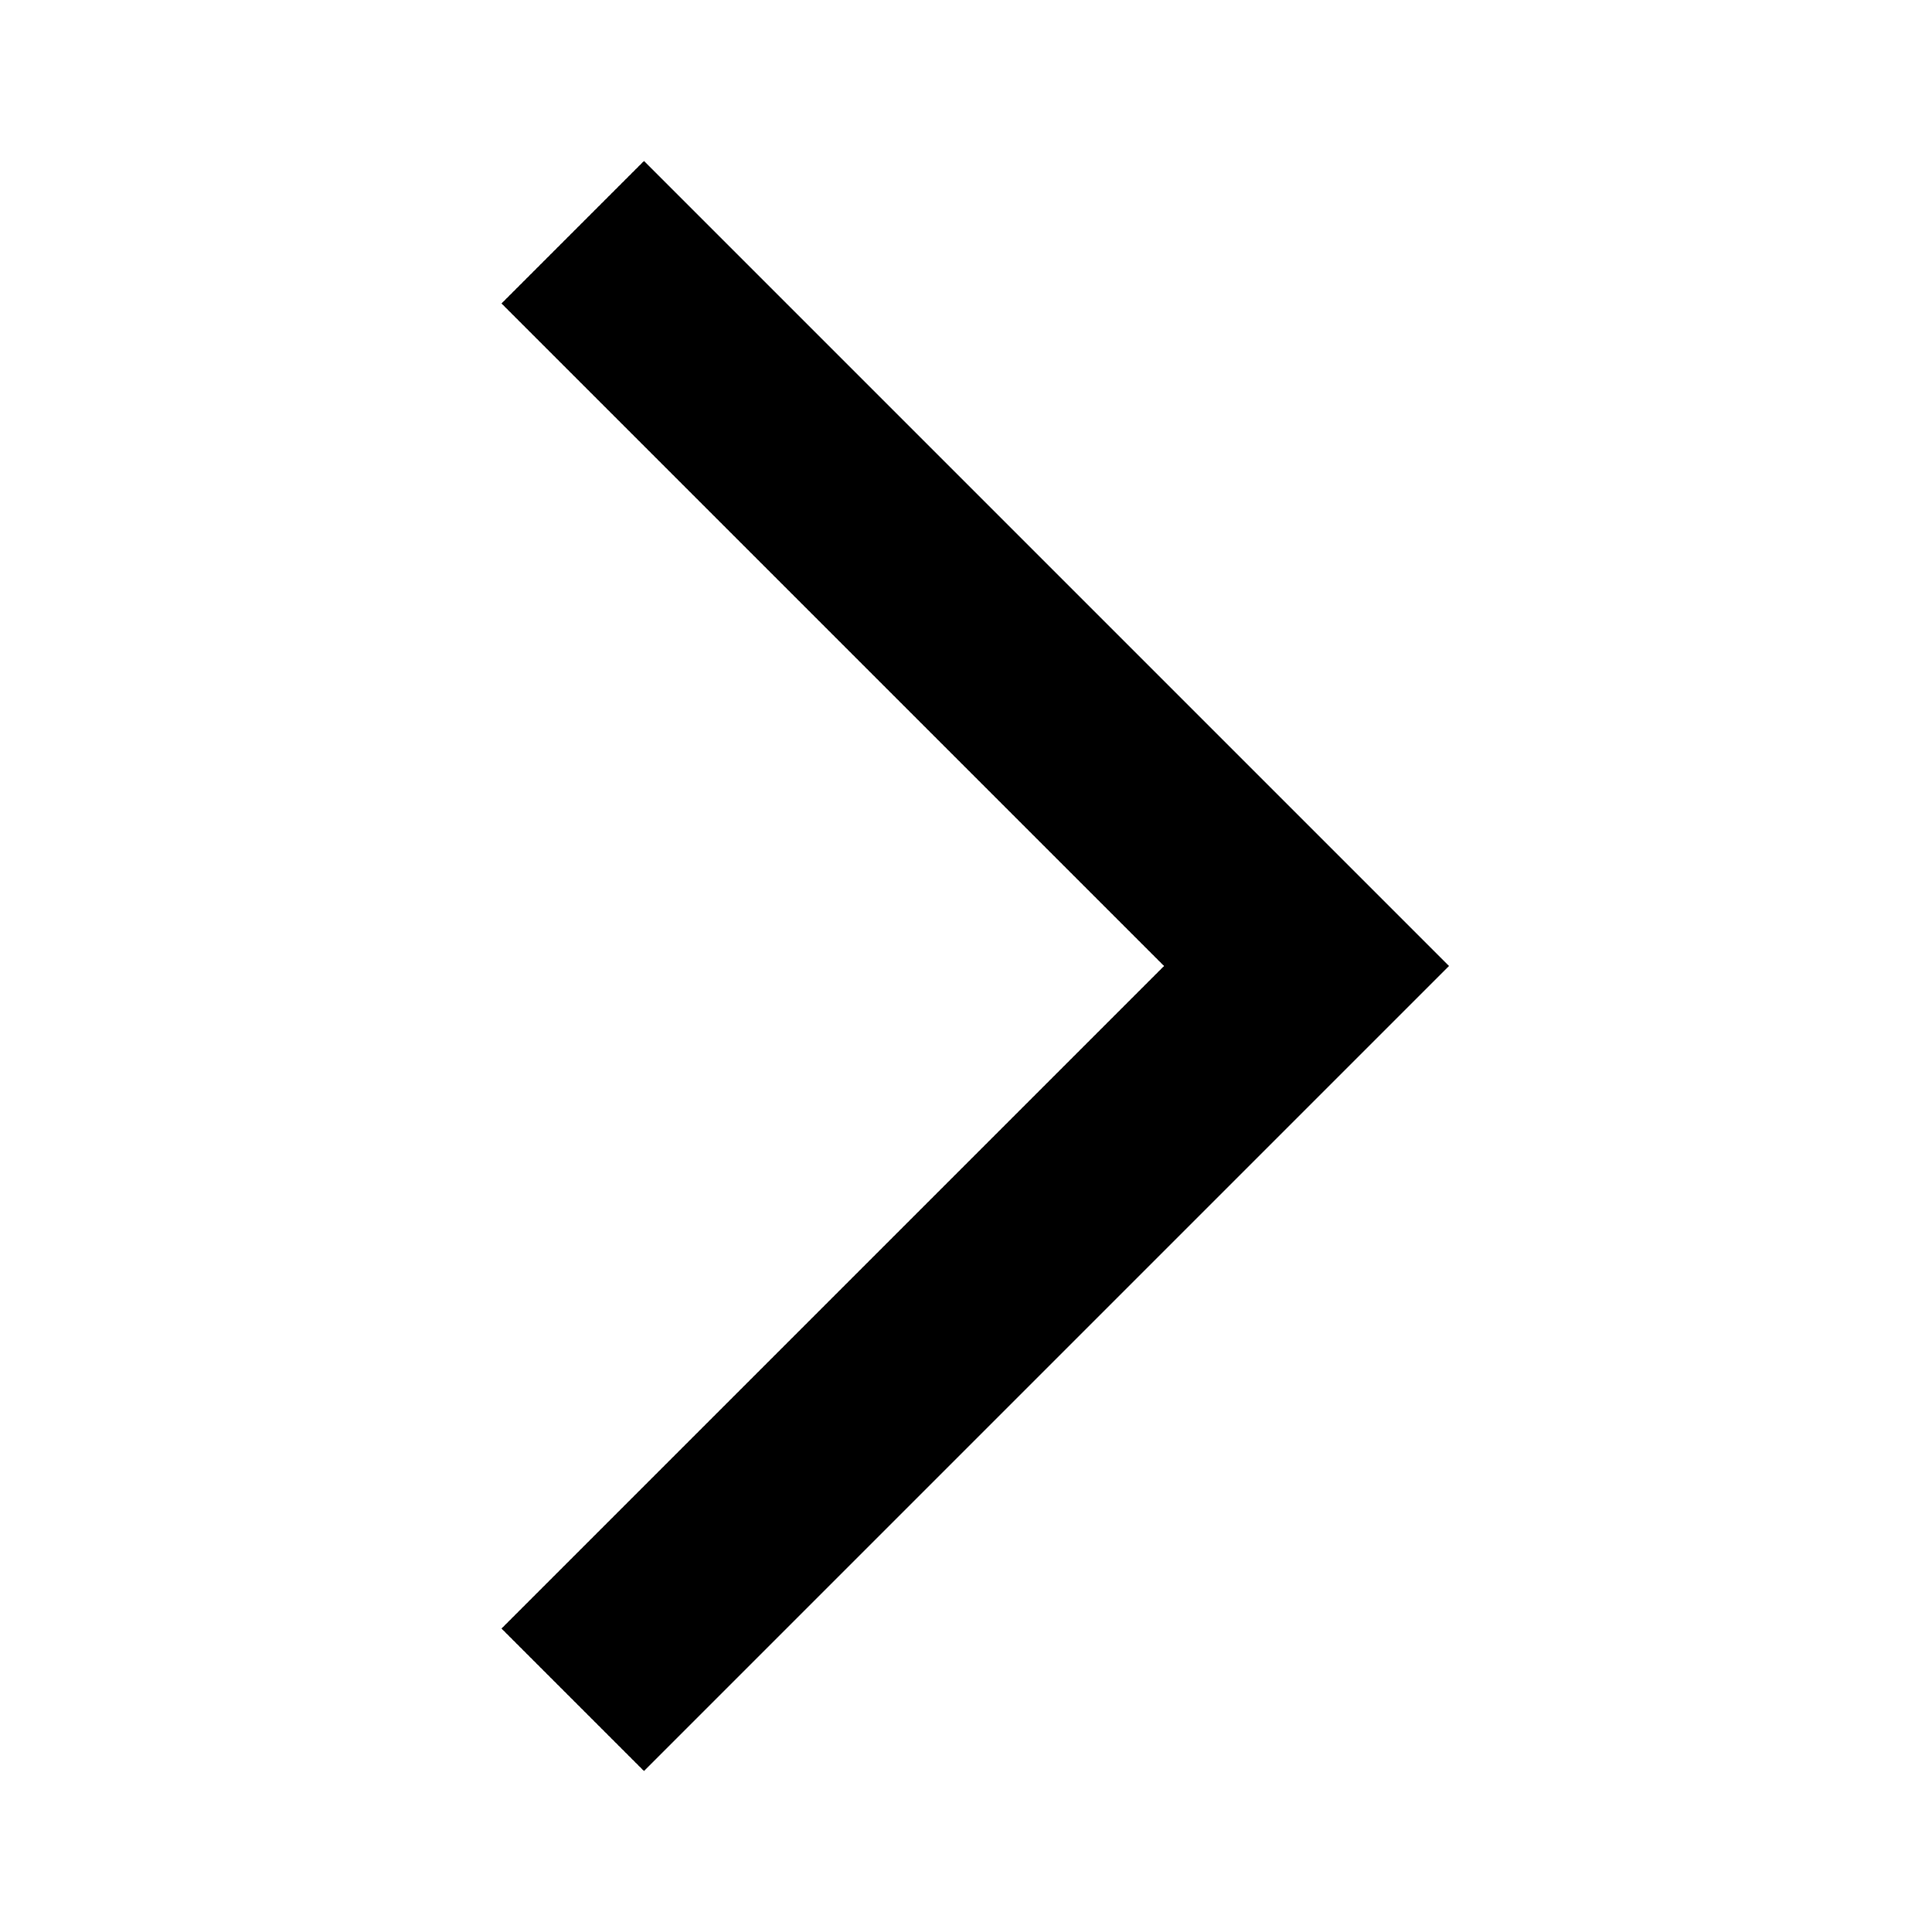
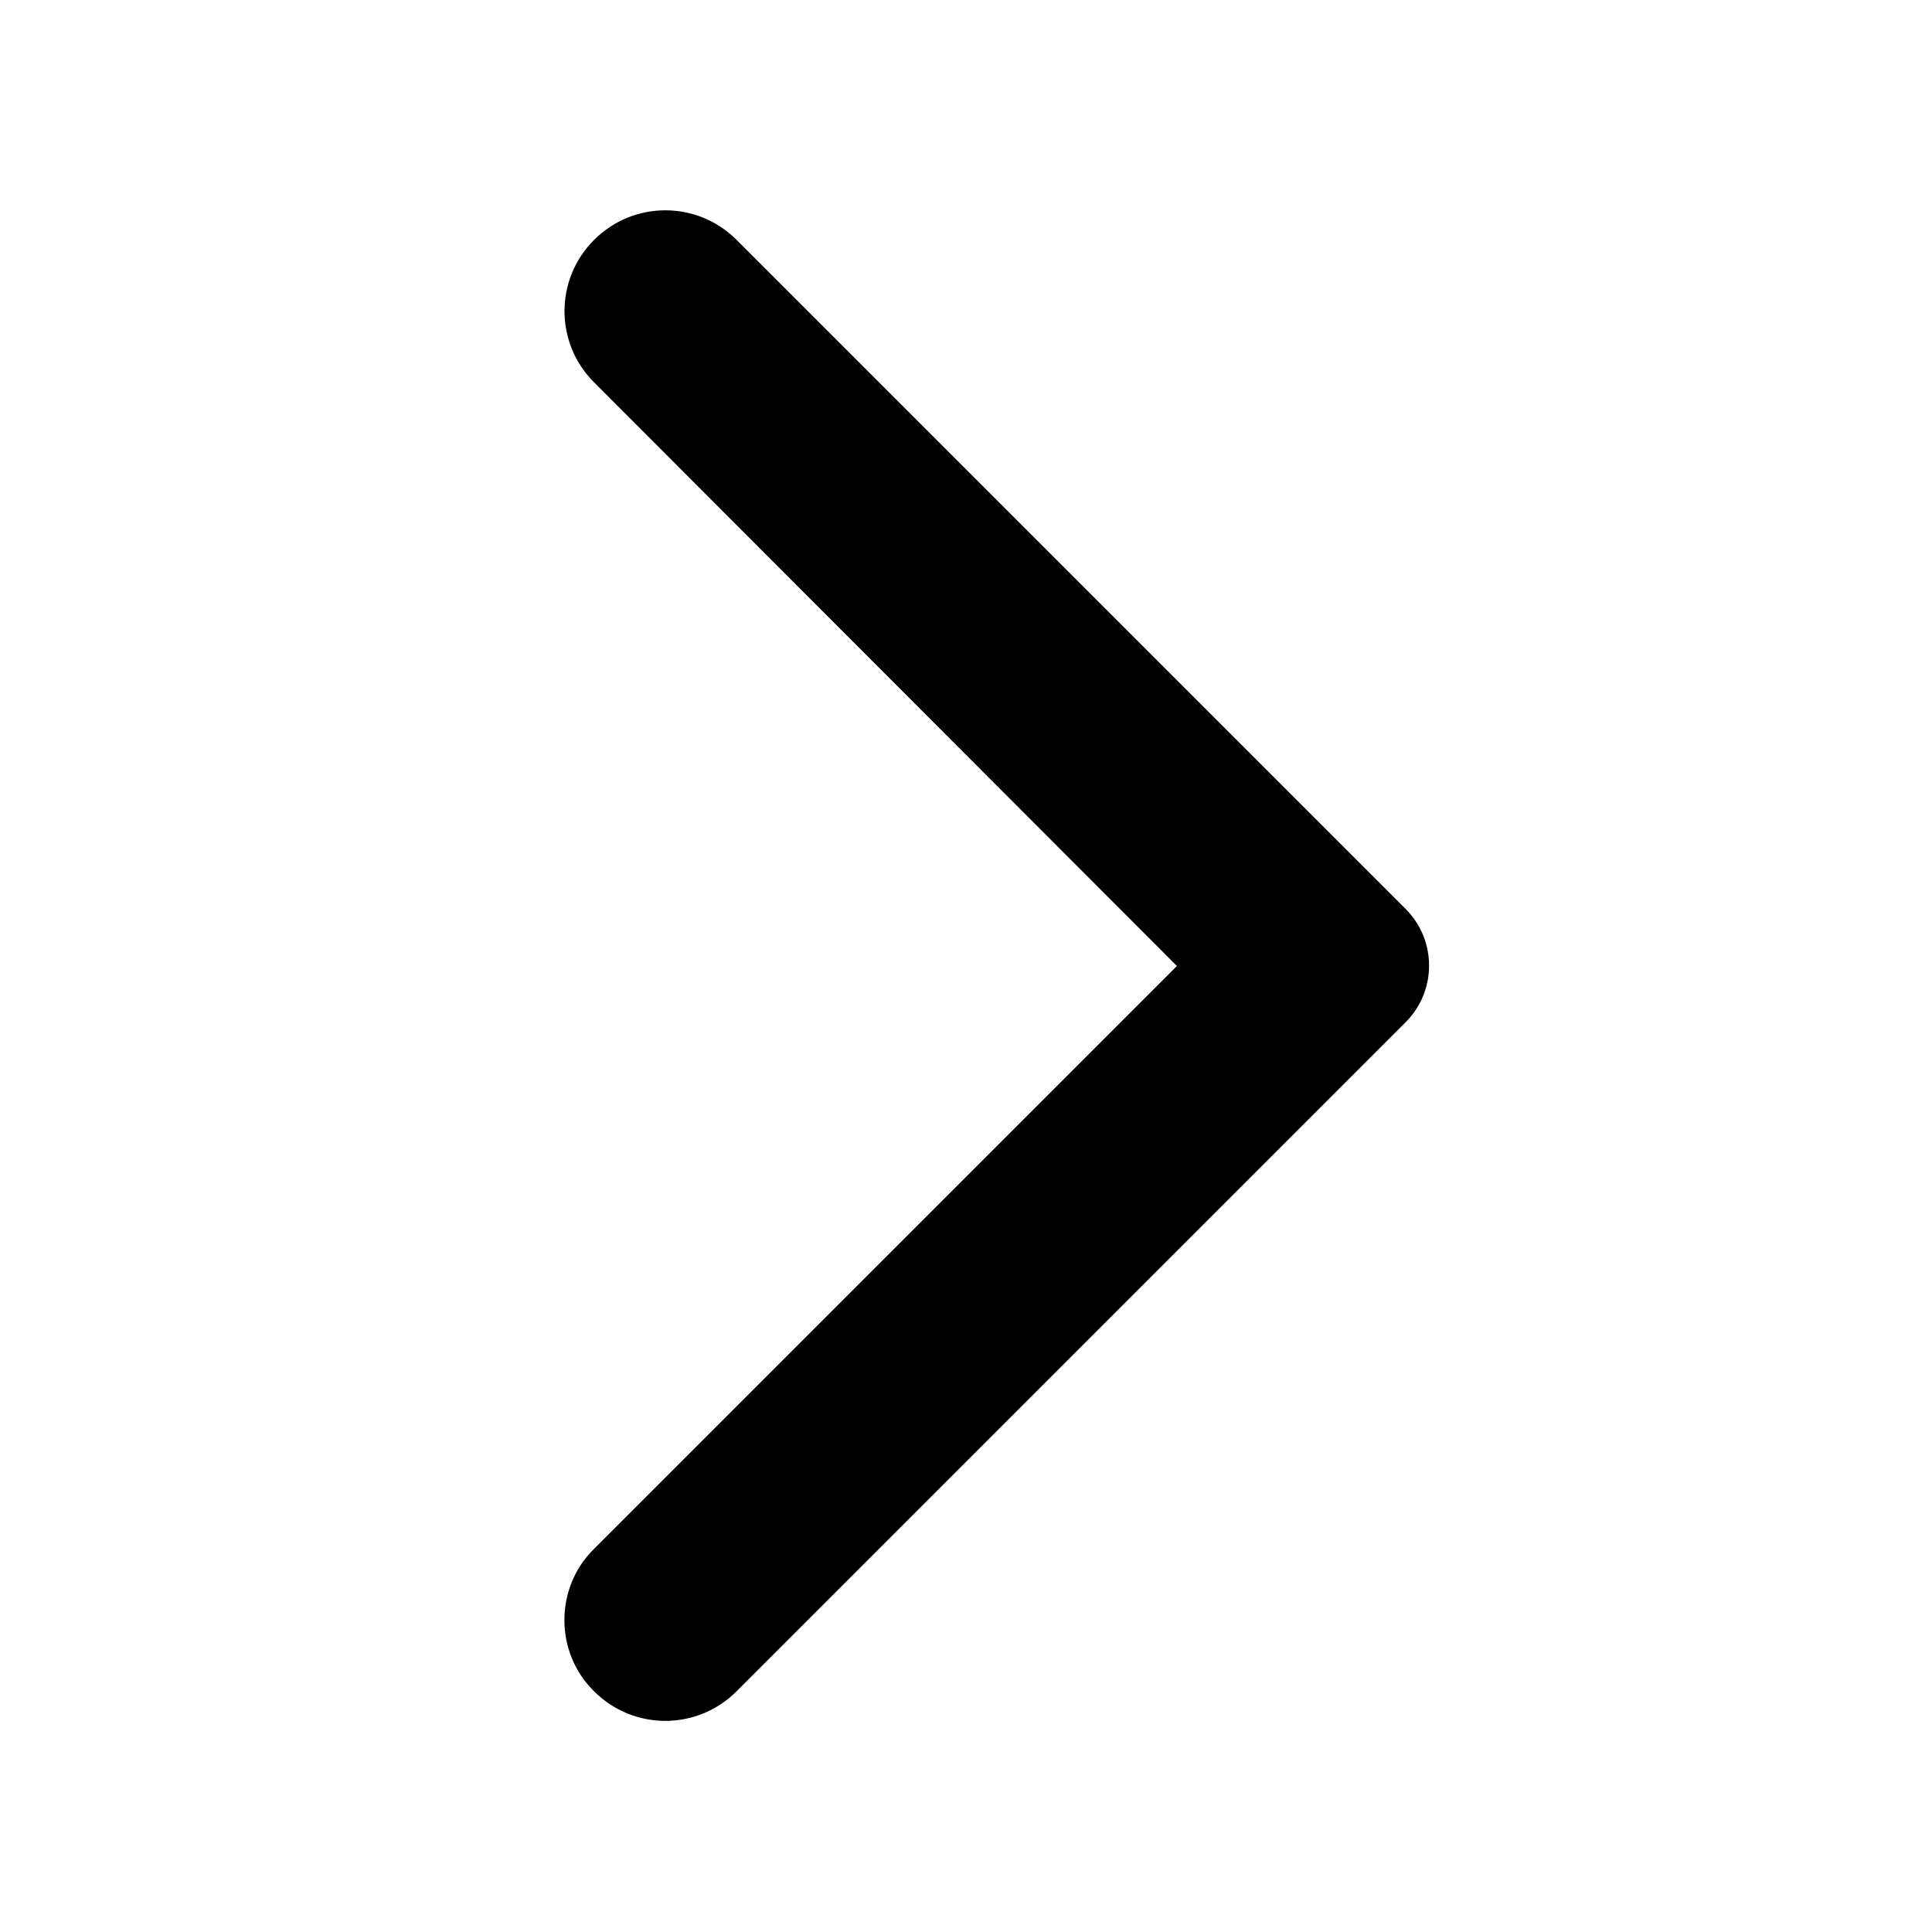
- <svg xmlns="http://www.w3.org/2000/svg" enable-background="new 0 0 24 24" height="24px" viewBox="0 0 24 24" width="24px" fill="#000000">
-   <g>
-     <path d="M0,0h24v24H0V0z" fill="none" />
-   </g>
-   <g>
-     <polygon points="6.23,20.23 8,22 18,12 8,2 6.23,3.77 14.46,12" />
-   </g>
+ <svg xmlns="http://www.w3.org/2000/svg" height="24px" viewBox="0 0 24 24" width="24px" fill="#000000">
+   <path d="M24 24H0V0h24v24z" fill="none" opacity=".87" />
+   <path d="M7.38 21.01c.49.49 1.28.49 1.77 0l8.31-8.31c.39-.39.39-1.02 0-1.41L9.15 2.98c-.49-.49-1.28-.49-1.77 0s-.49 1.28 0 1.77L14.62 12l-7.25 7.25c-.48.48-.48 1.28.01 1.76z" />
</svg>
